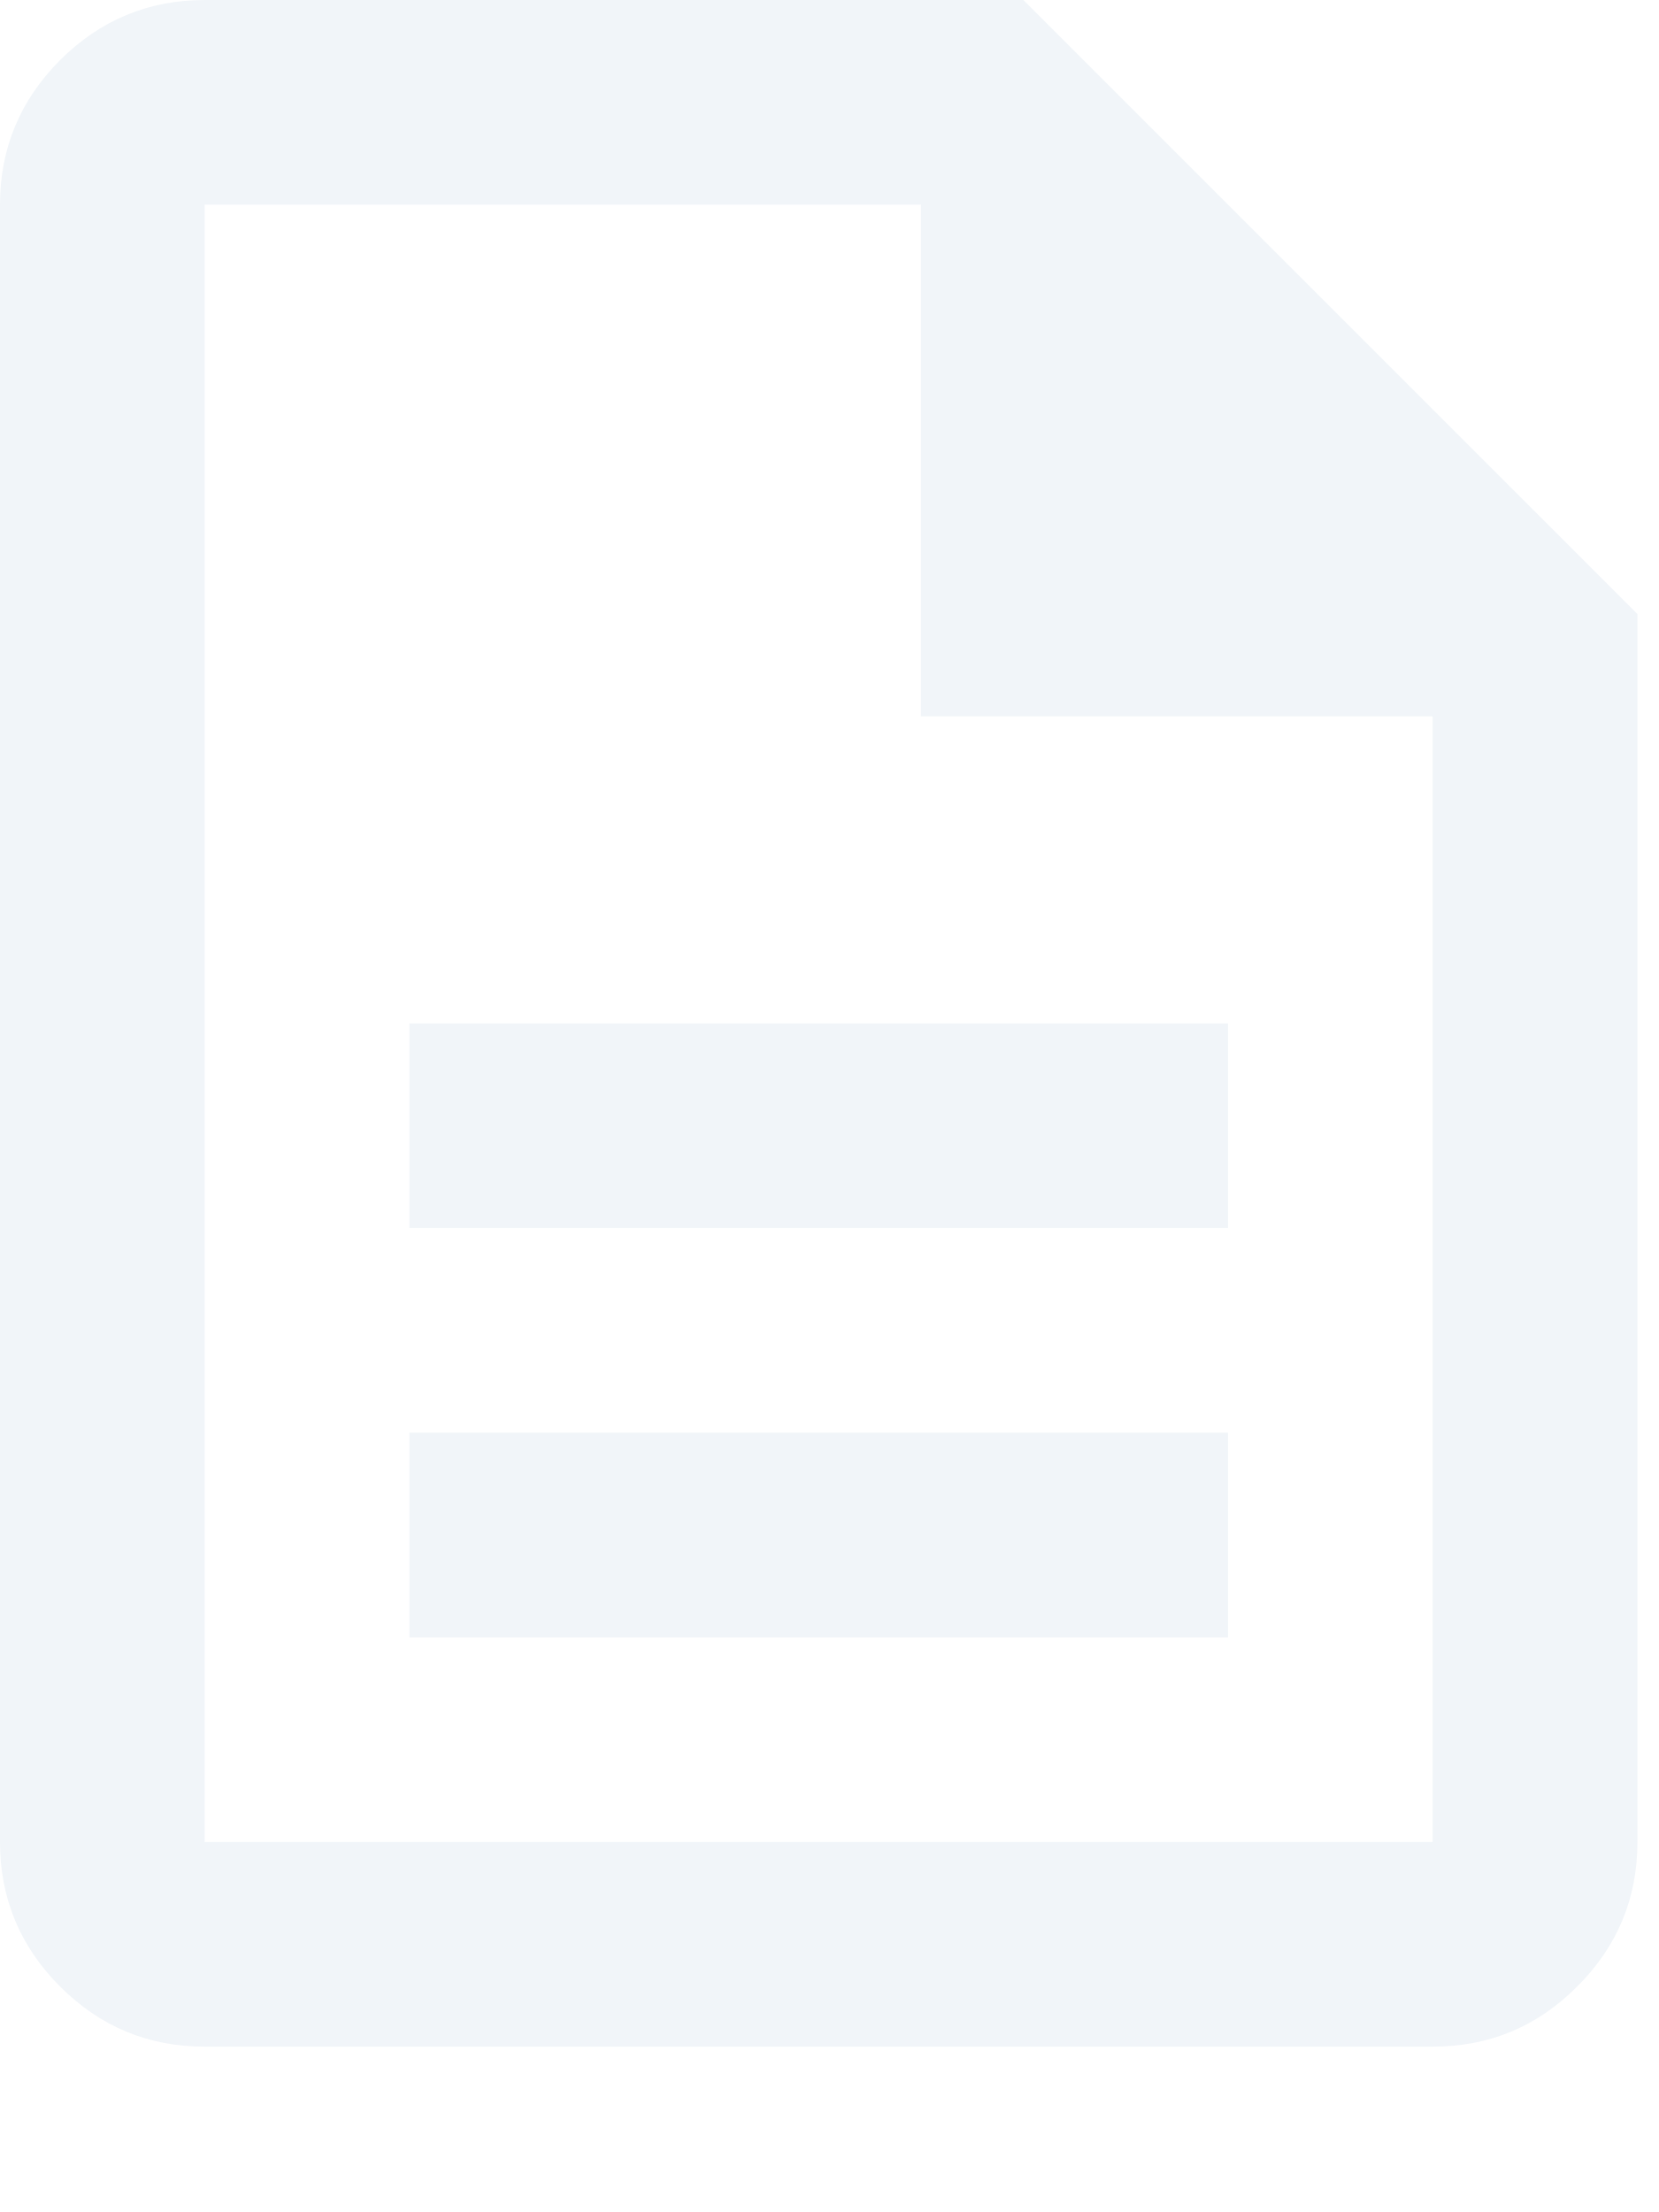
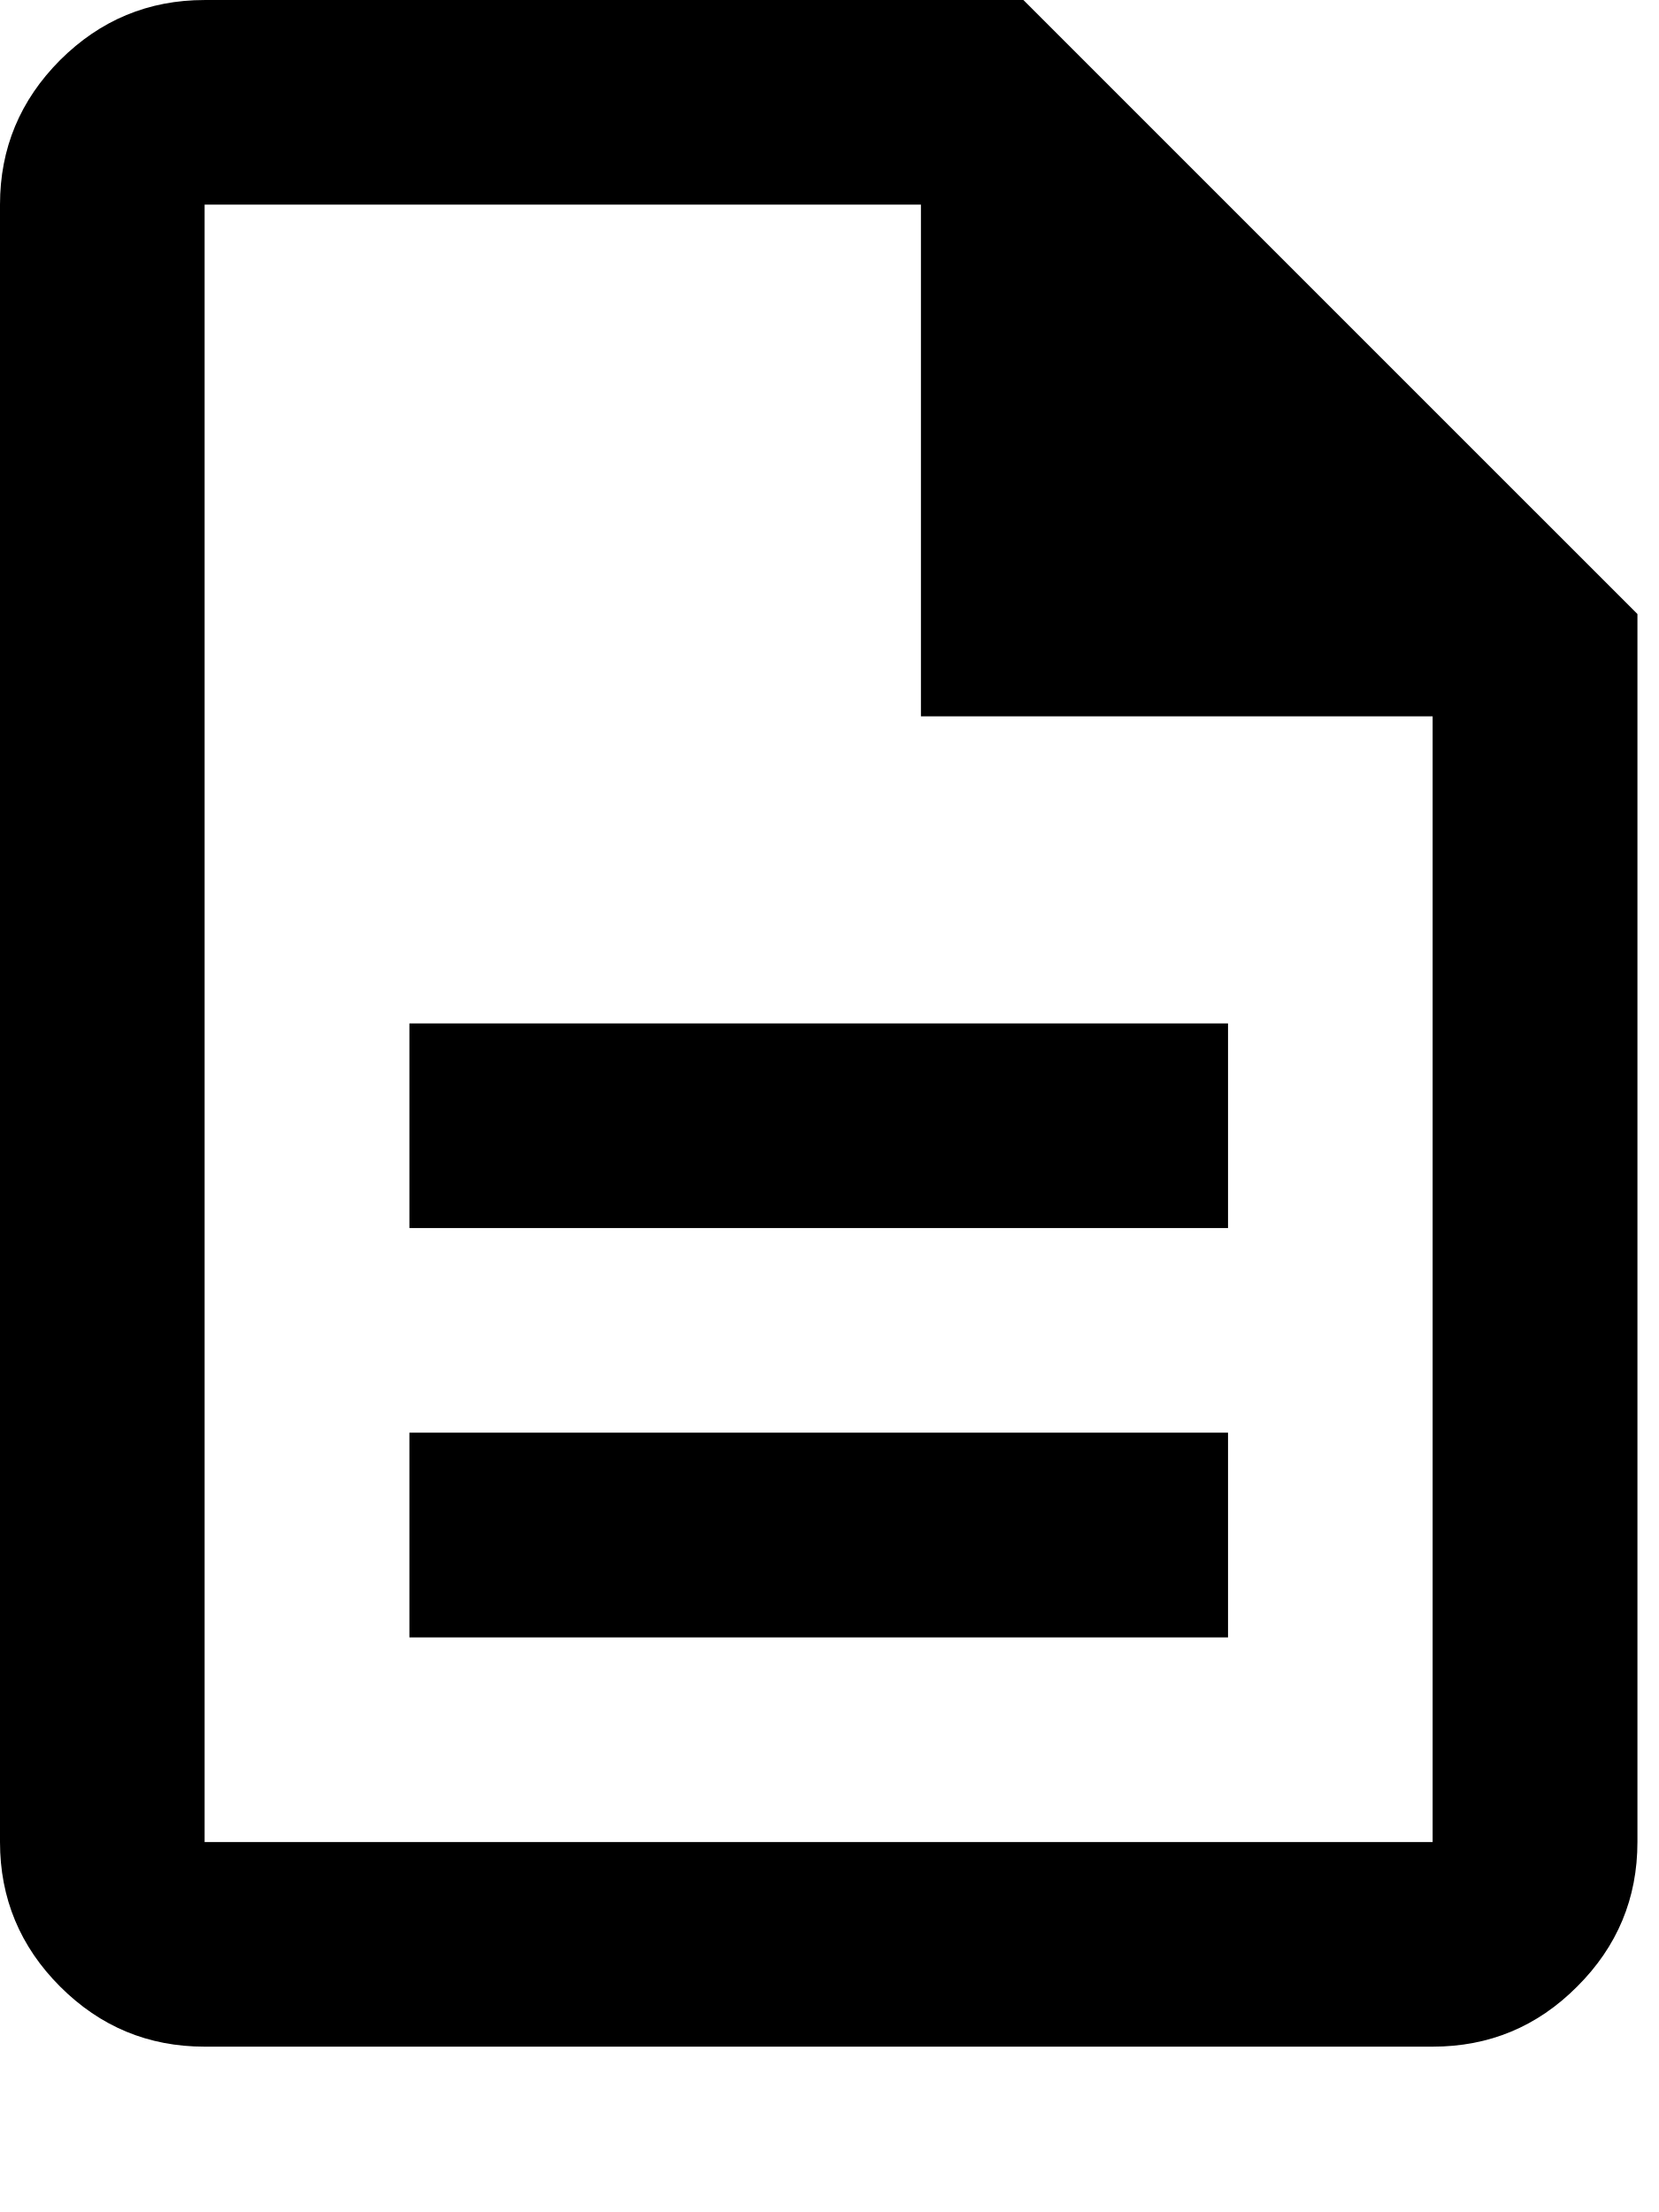
<svg xmlns="http://www.w3.org/2000/svg" width="9" height="12" viewBox="0 0 9 12" fill="currentColor">
-   <path d="M2.221 8.883H6.662V7.772H2.221V8.883ZM2.221 6.662H6.662V5.552H2.221V6.662ZM1.11 11.103C0.805 11.103 0.544 10.995 0.326 10.777C0.109 10.56 0 10.298 0 9.993V1.11C0 0.805 0.109 0.544 0.326 0.326C0.544 0.109 0.805 8.58307e-05 1.11 8.58307e-05H5.552L8.883 3.331V9.993C8.883 10.298 8.774 10.56 8.556 10.777C8.339 10.995 8.078 11.103 7.772 11.103H1.11ZM4.996 3.886V1.11H1.11V9.993H7.772V3.886H4.996ZM1.11 1.11V3.886V9.993V1.11Z" fill="#F1F5F9" />
+   <path d="M2.221 8.883H6.662V7.772H2.221V8.883ZM2.221 6.662H6.662V5.552H2.221V6.662ZM1.11 11.103C0.805 11.103 0.544 10.995 0.326 10.777C0.109 10.56 0 10.298 0 9.993V1.11C0 0.805 0.109 0.544 0.326 0.326C0.544 0.109 0.805 8.58307e-05 1.11 8.58307e-05H5.552L8.883 3.331V9.993C8.883 10.298 8.774 10.56 8.556 10.777C8.339 10.995 8.078 11.103 7.772 11.103H1.11ZM4.996 3.886V1.11H1.11V9.993H7.772V3.886H4.996ZM1.11 1.11V3.886V9.993V1.11Z" />
</svg>
